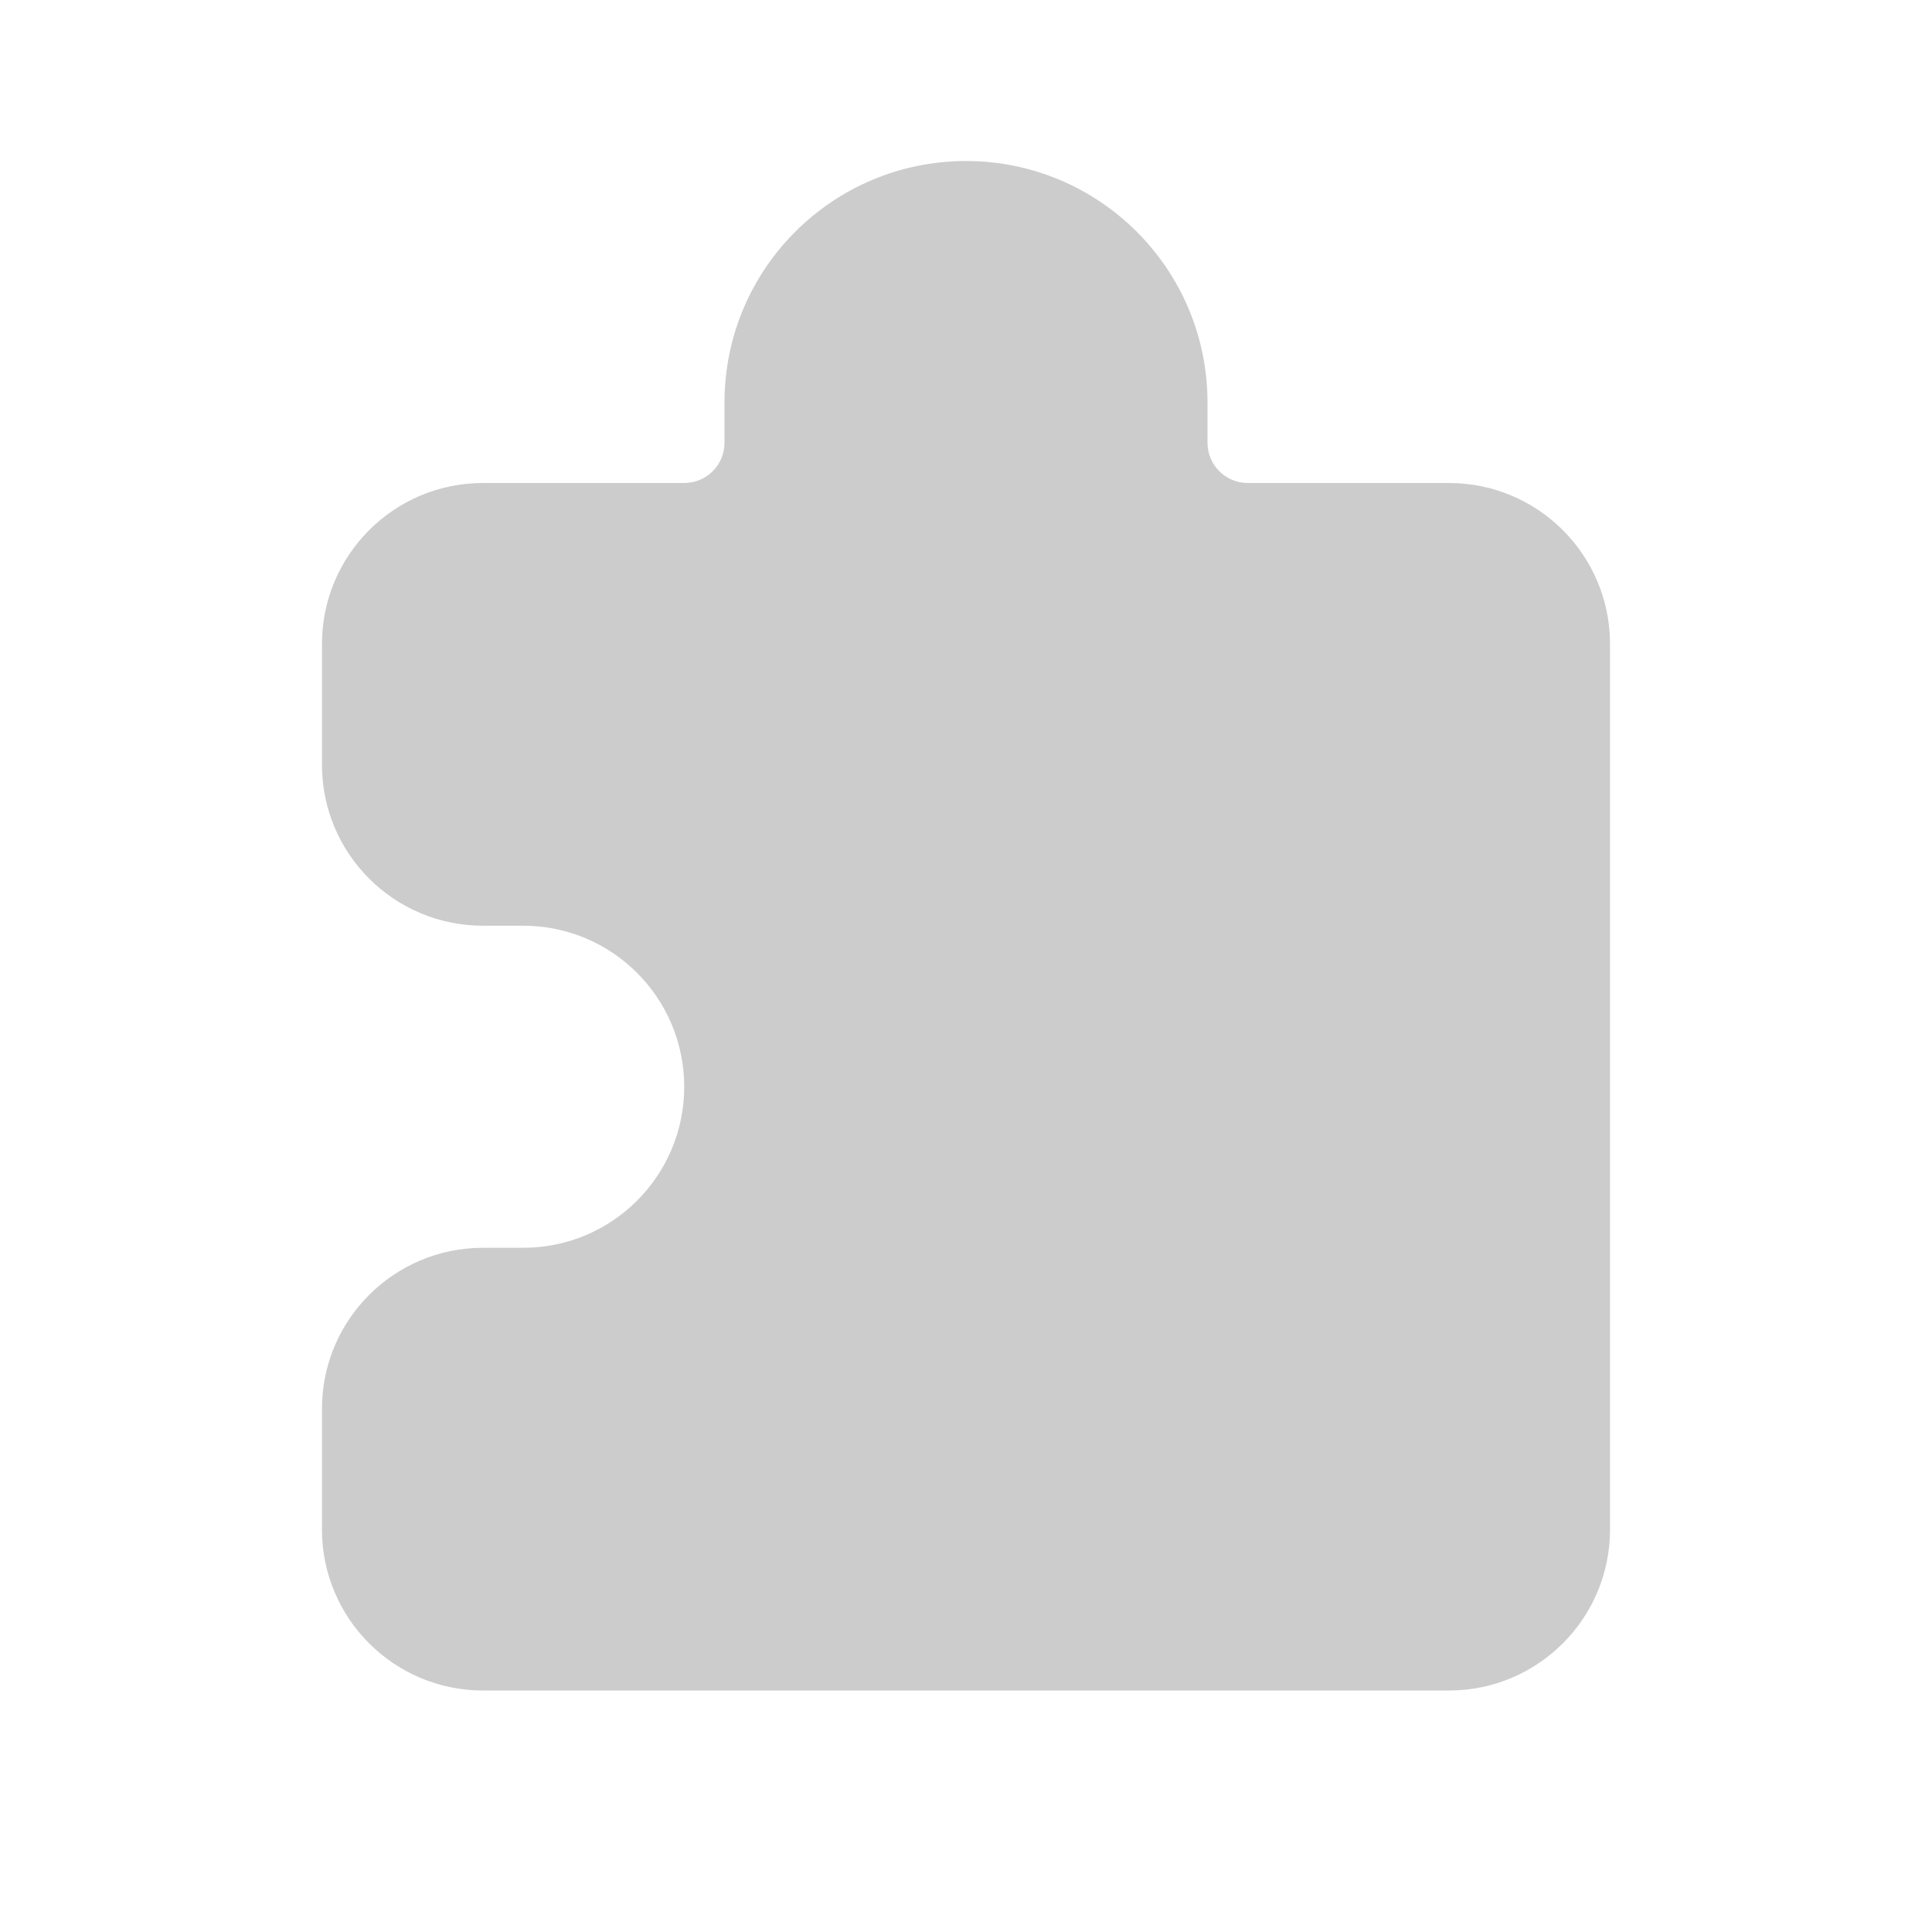
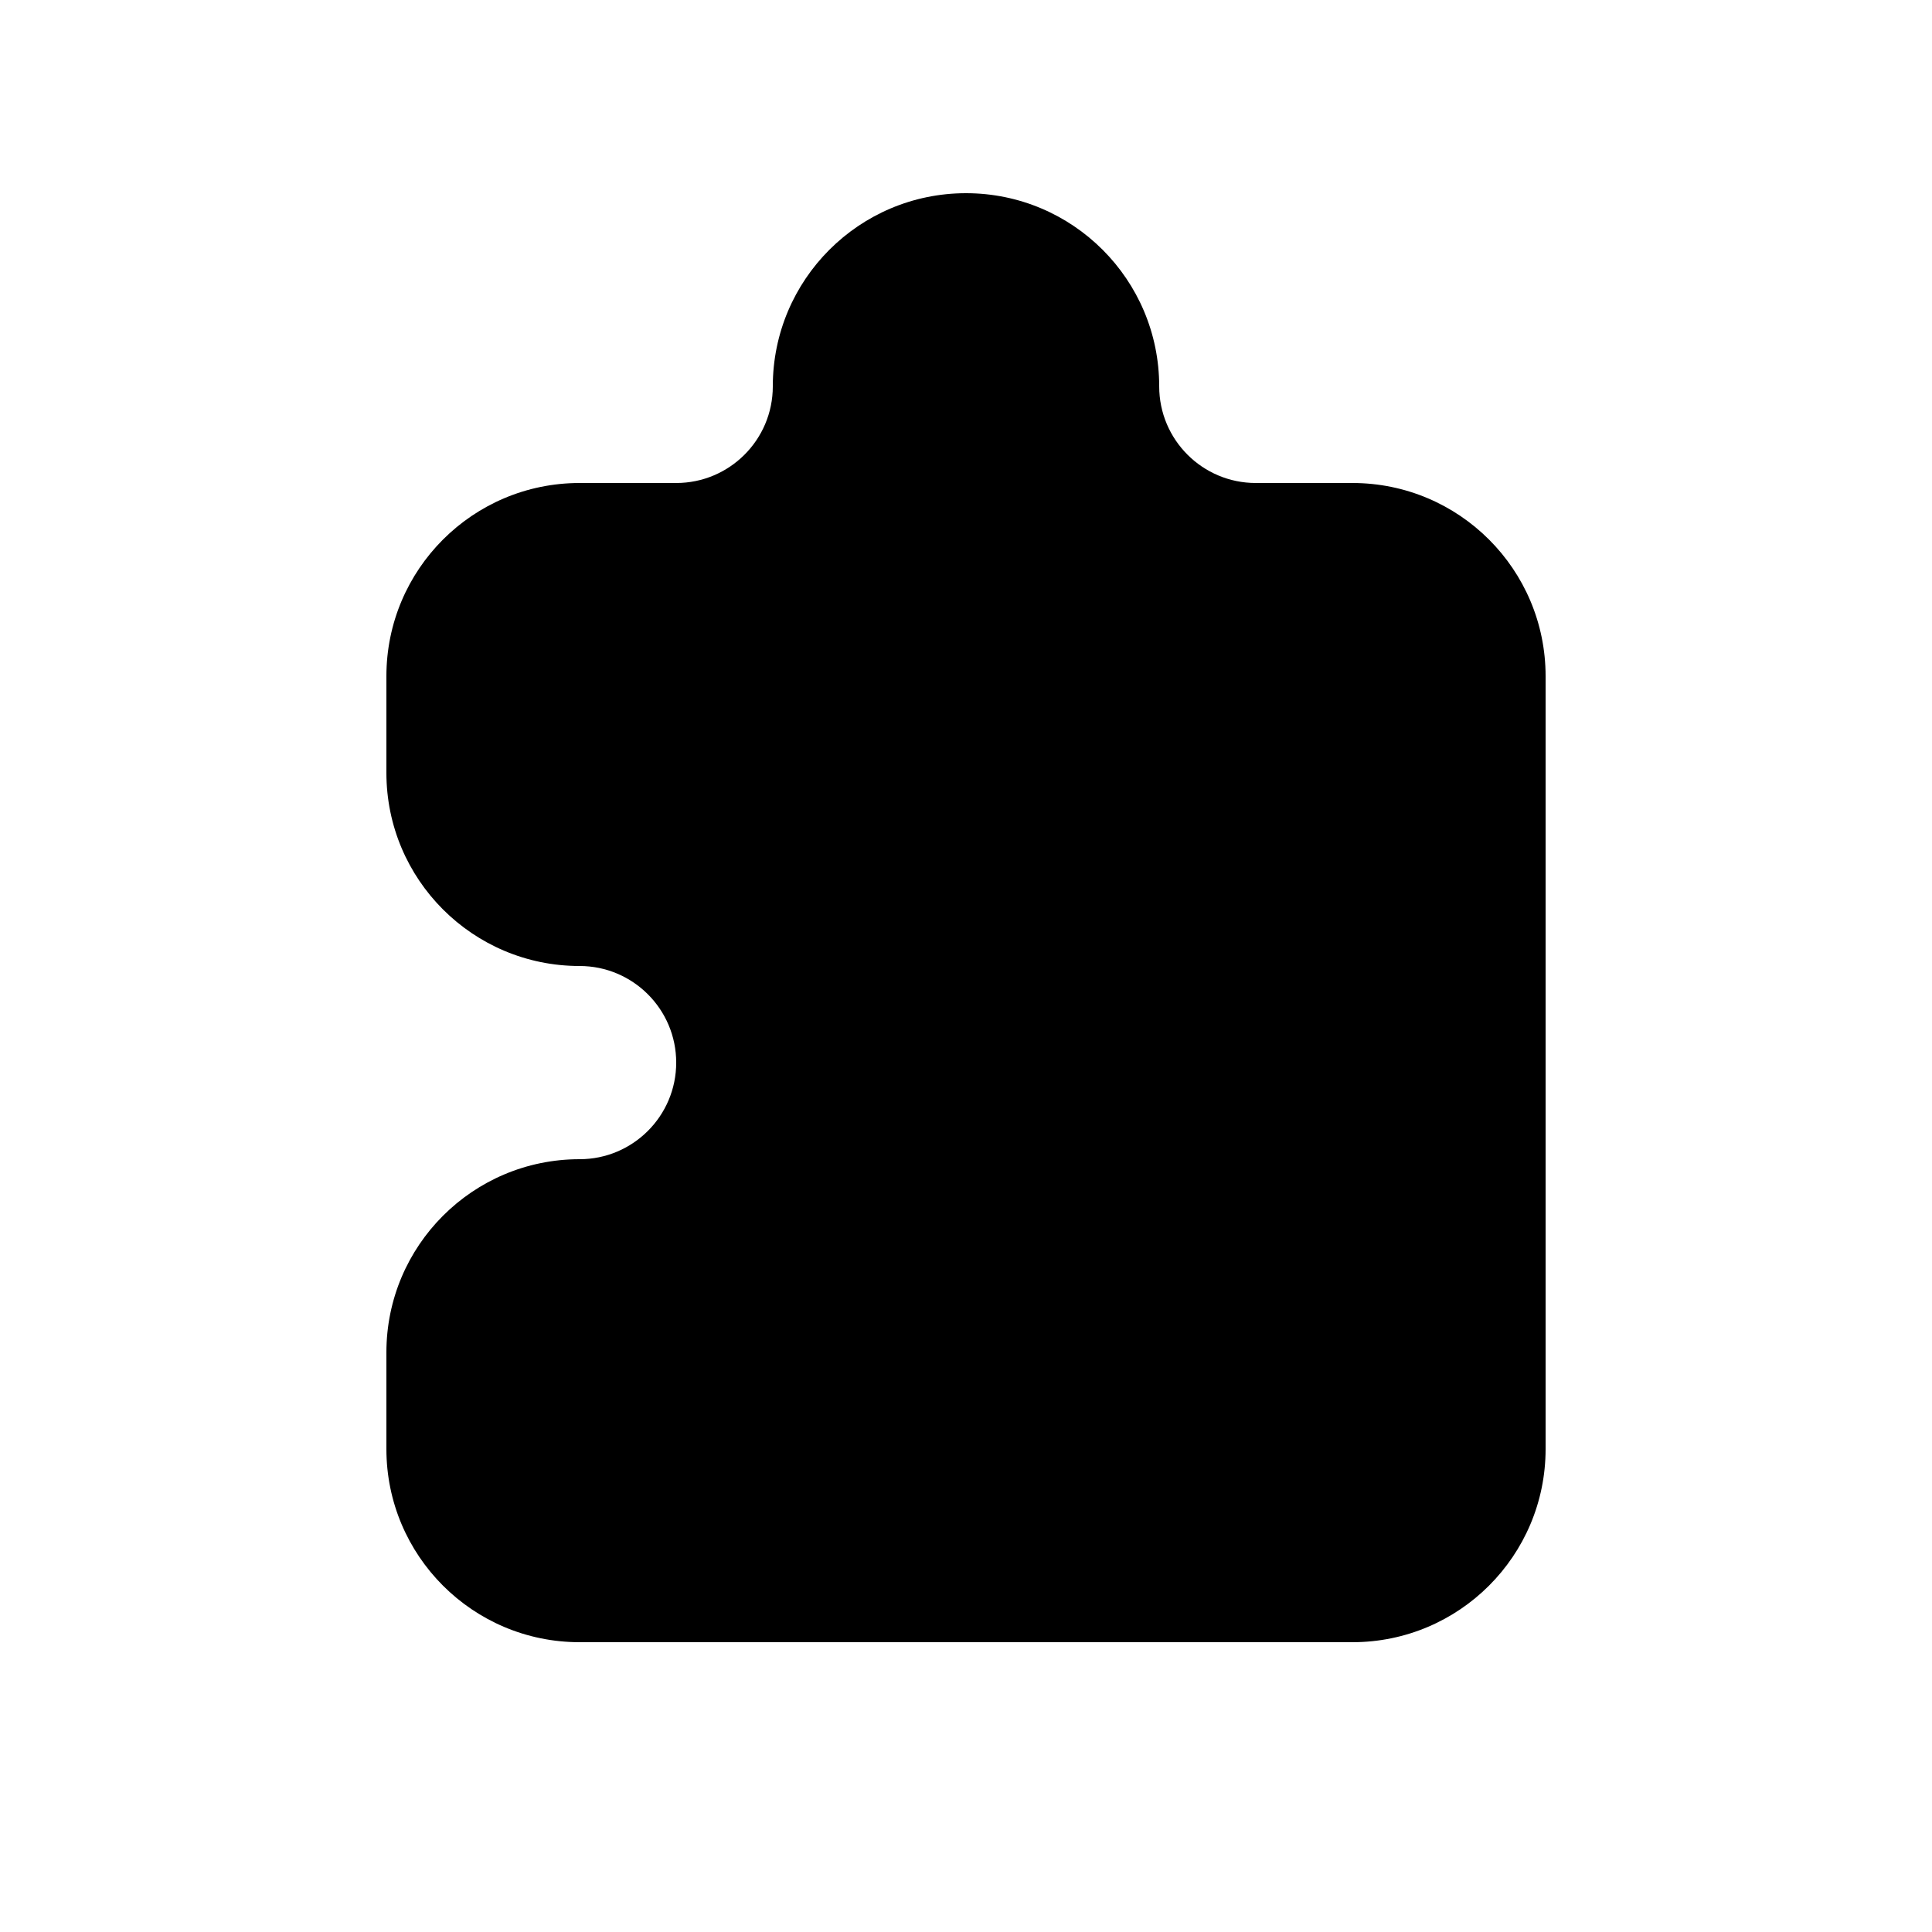
<svg xmlns="http://www.w3.org/2000/svg" width="20" height="20" viewBox="0 0 20 20" fill="currentColor">
-   <path opacity="0.2" d="M3.333 6.667C3.333 5.746 4.079 5 5 5H7.083C7.313 5 7.5 4.814 7.5 4.583V4.167C7.5 2.786 8.619 1.667 10 1.667C11.381 1.667 12.5 2.786 12.5 4.167V4.583C12.5 4.814 12.687 5 12.917 5H15C15.92 5 16.667 5.746 16.667 6.667V15.833C16.667 16.754 15.92 17.5 15 17.5H5C4.079 17.5 3.333 16.754 3.333 15.833L3.333 14.583C3.333 13.663 4.079 12.917 5 12.917H5.417C6.337 12.917 7.083 12.171 7.083 11.25C7.083 10.33 6.337 9.583 5.417 9.583H5C4.079 9.583 3.333 8.837 3.333 7.917L3.333 6.667Z" />
+   <path d="M10 2C8.895 2 8 2.895 8 4C8 4.552 7.552 5 7 5H6C4.895 5 4 5.895 4 7V8C4 9.105 4.895 10 6 10C6.552 10 7 10.448 7 11C7 11.552 6.552 12 6 12C4.895 12 4 12.895 4 14V15C4 16.105 4.895 17 6 17H14C15.105 17 16 16.105 16 15V7C16 5.895 15.105 5 14 5H13C12.448 5 12 4.552 12 4C12 2.895 11.105 2 10 2Z" />
</svg>
